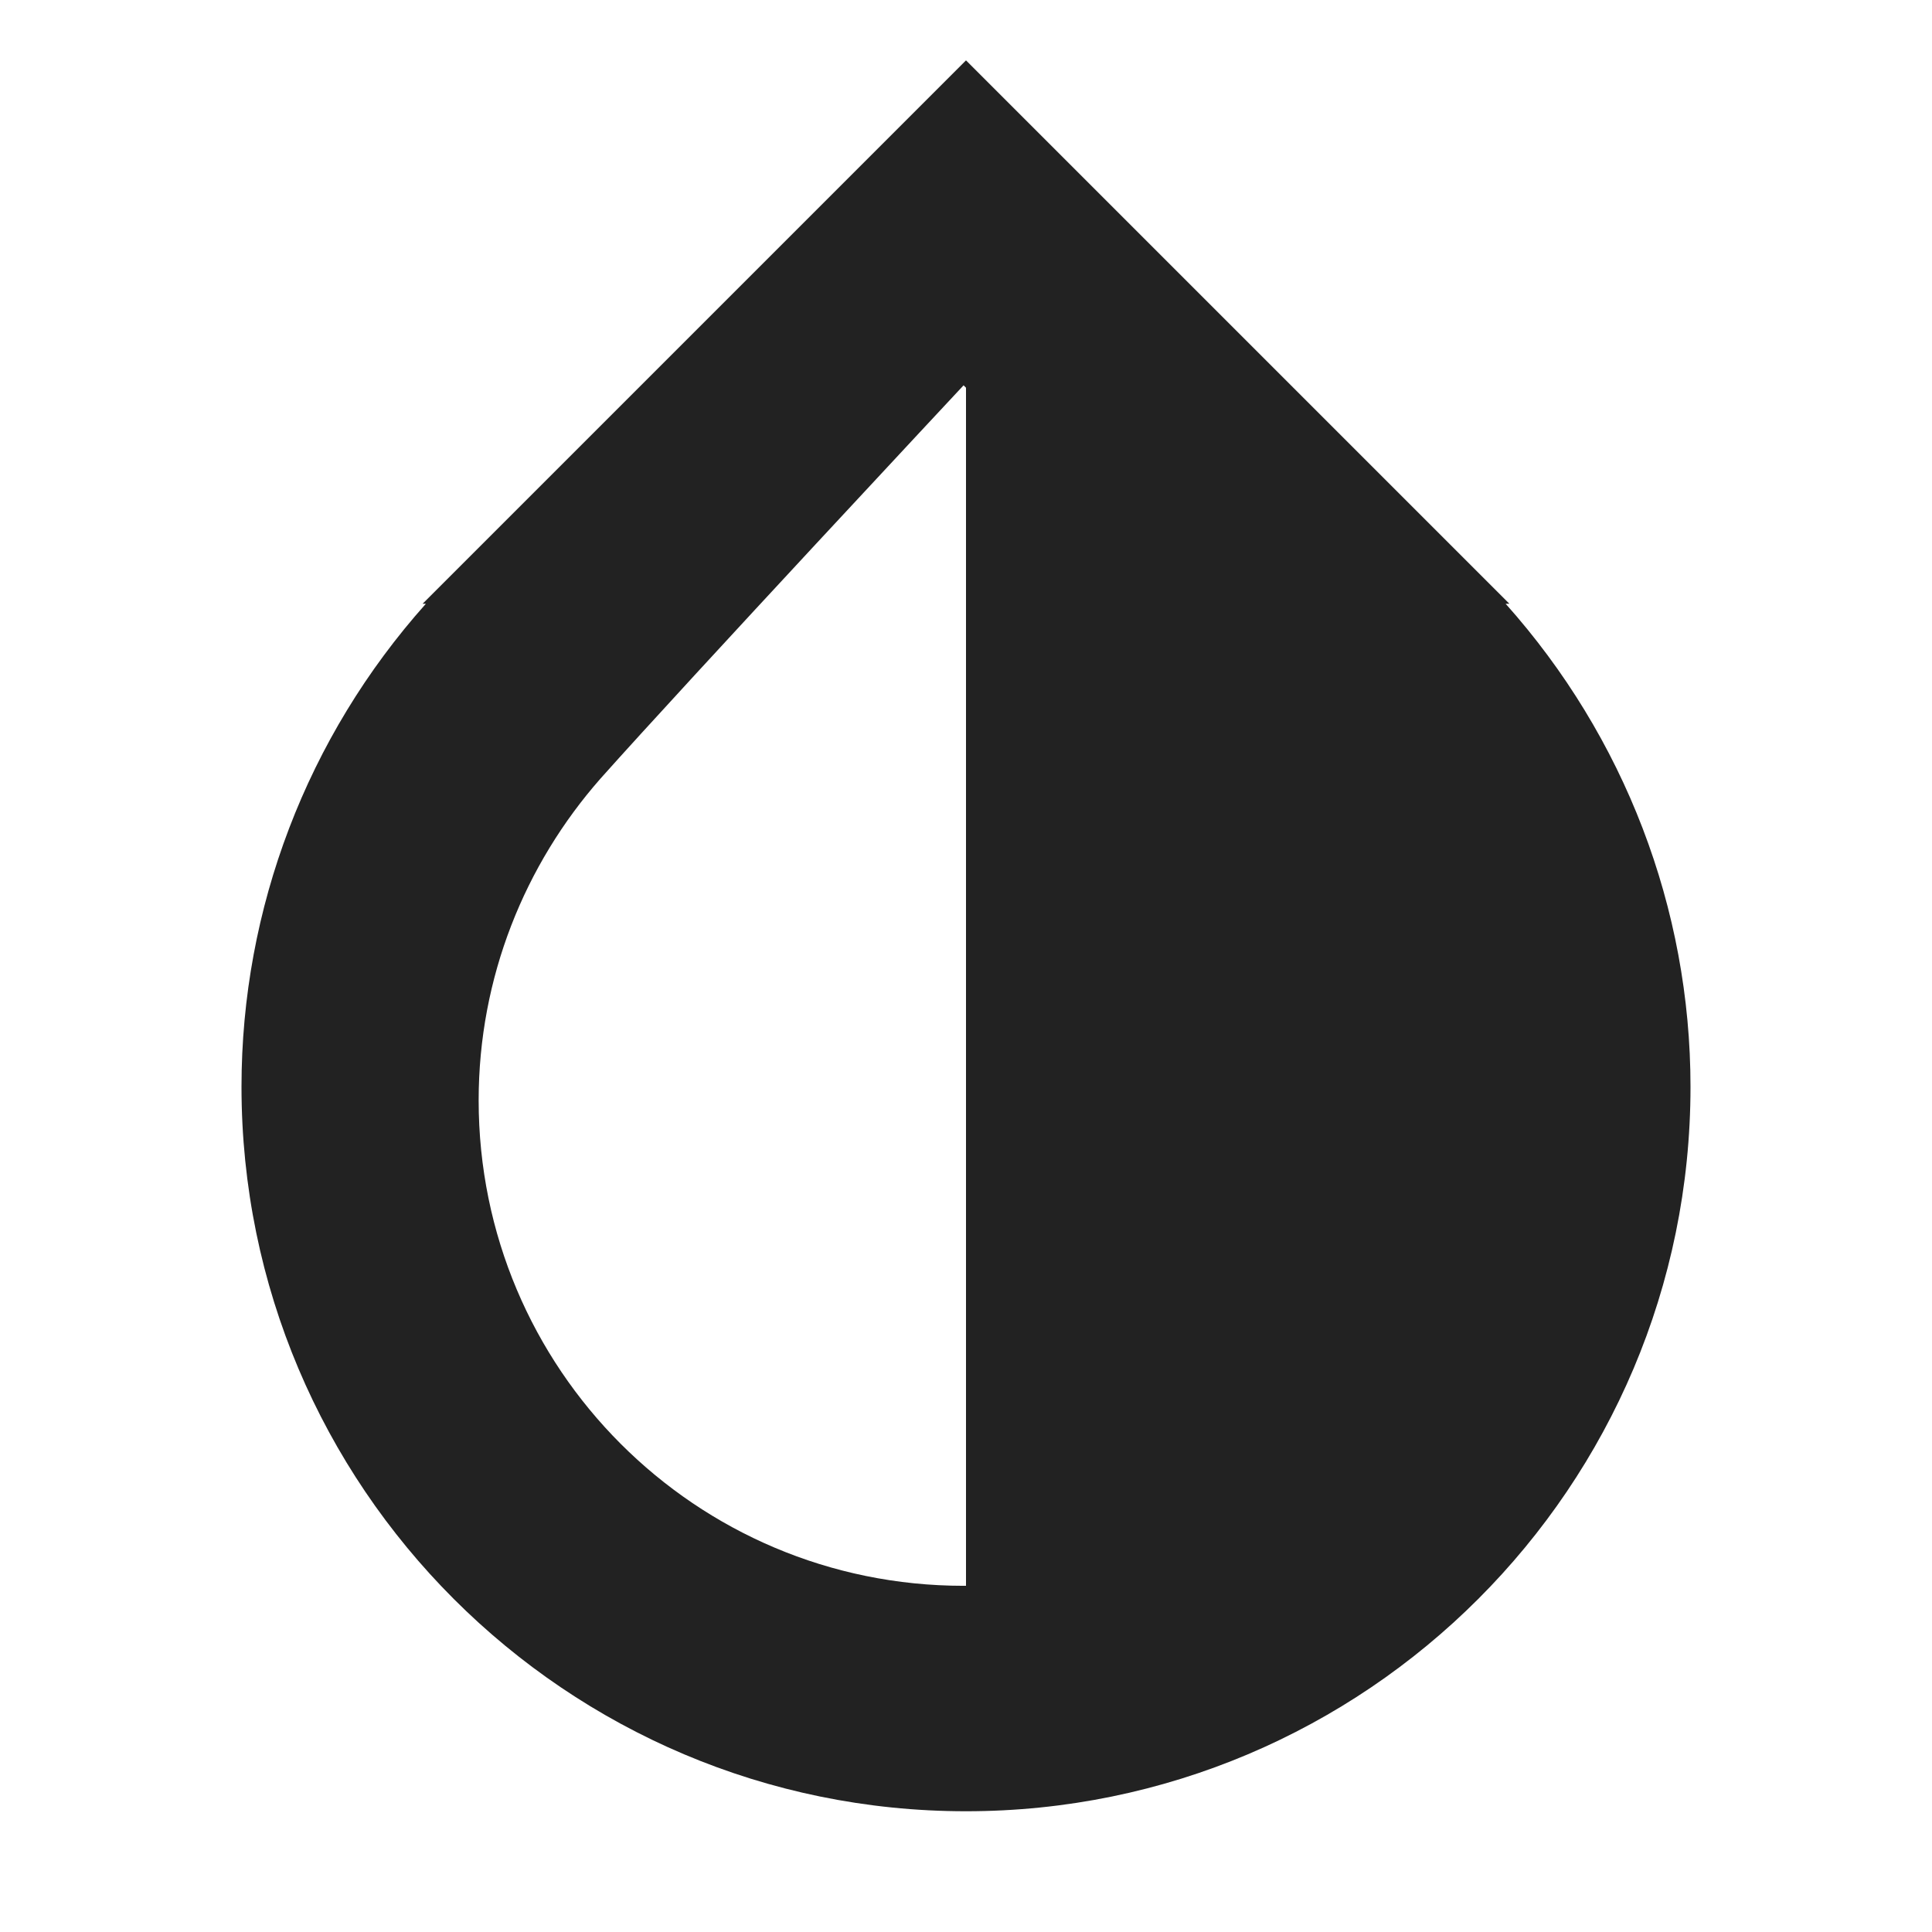
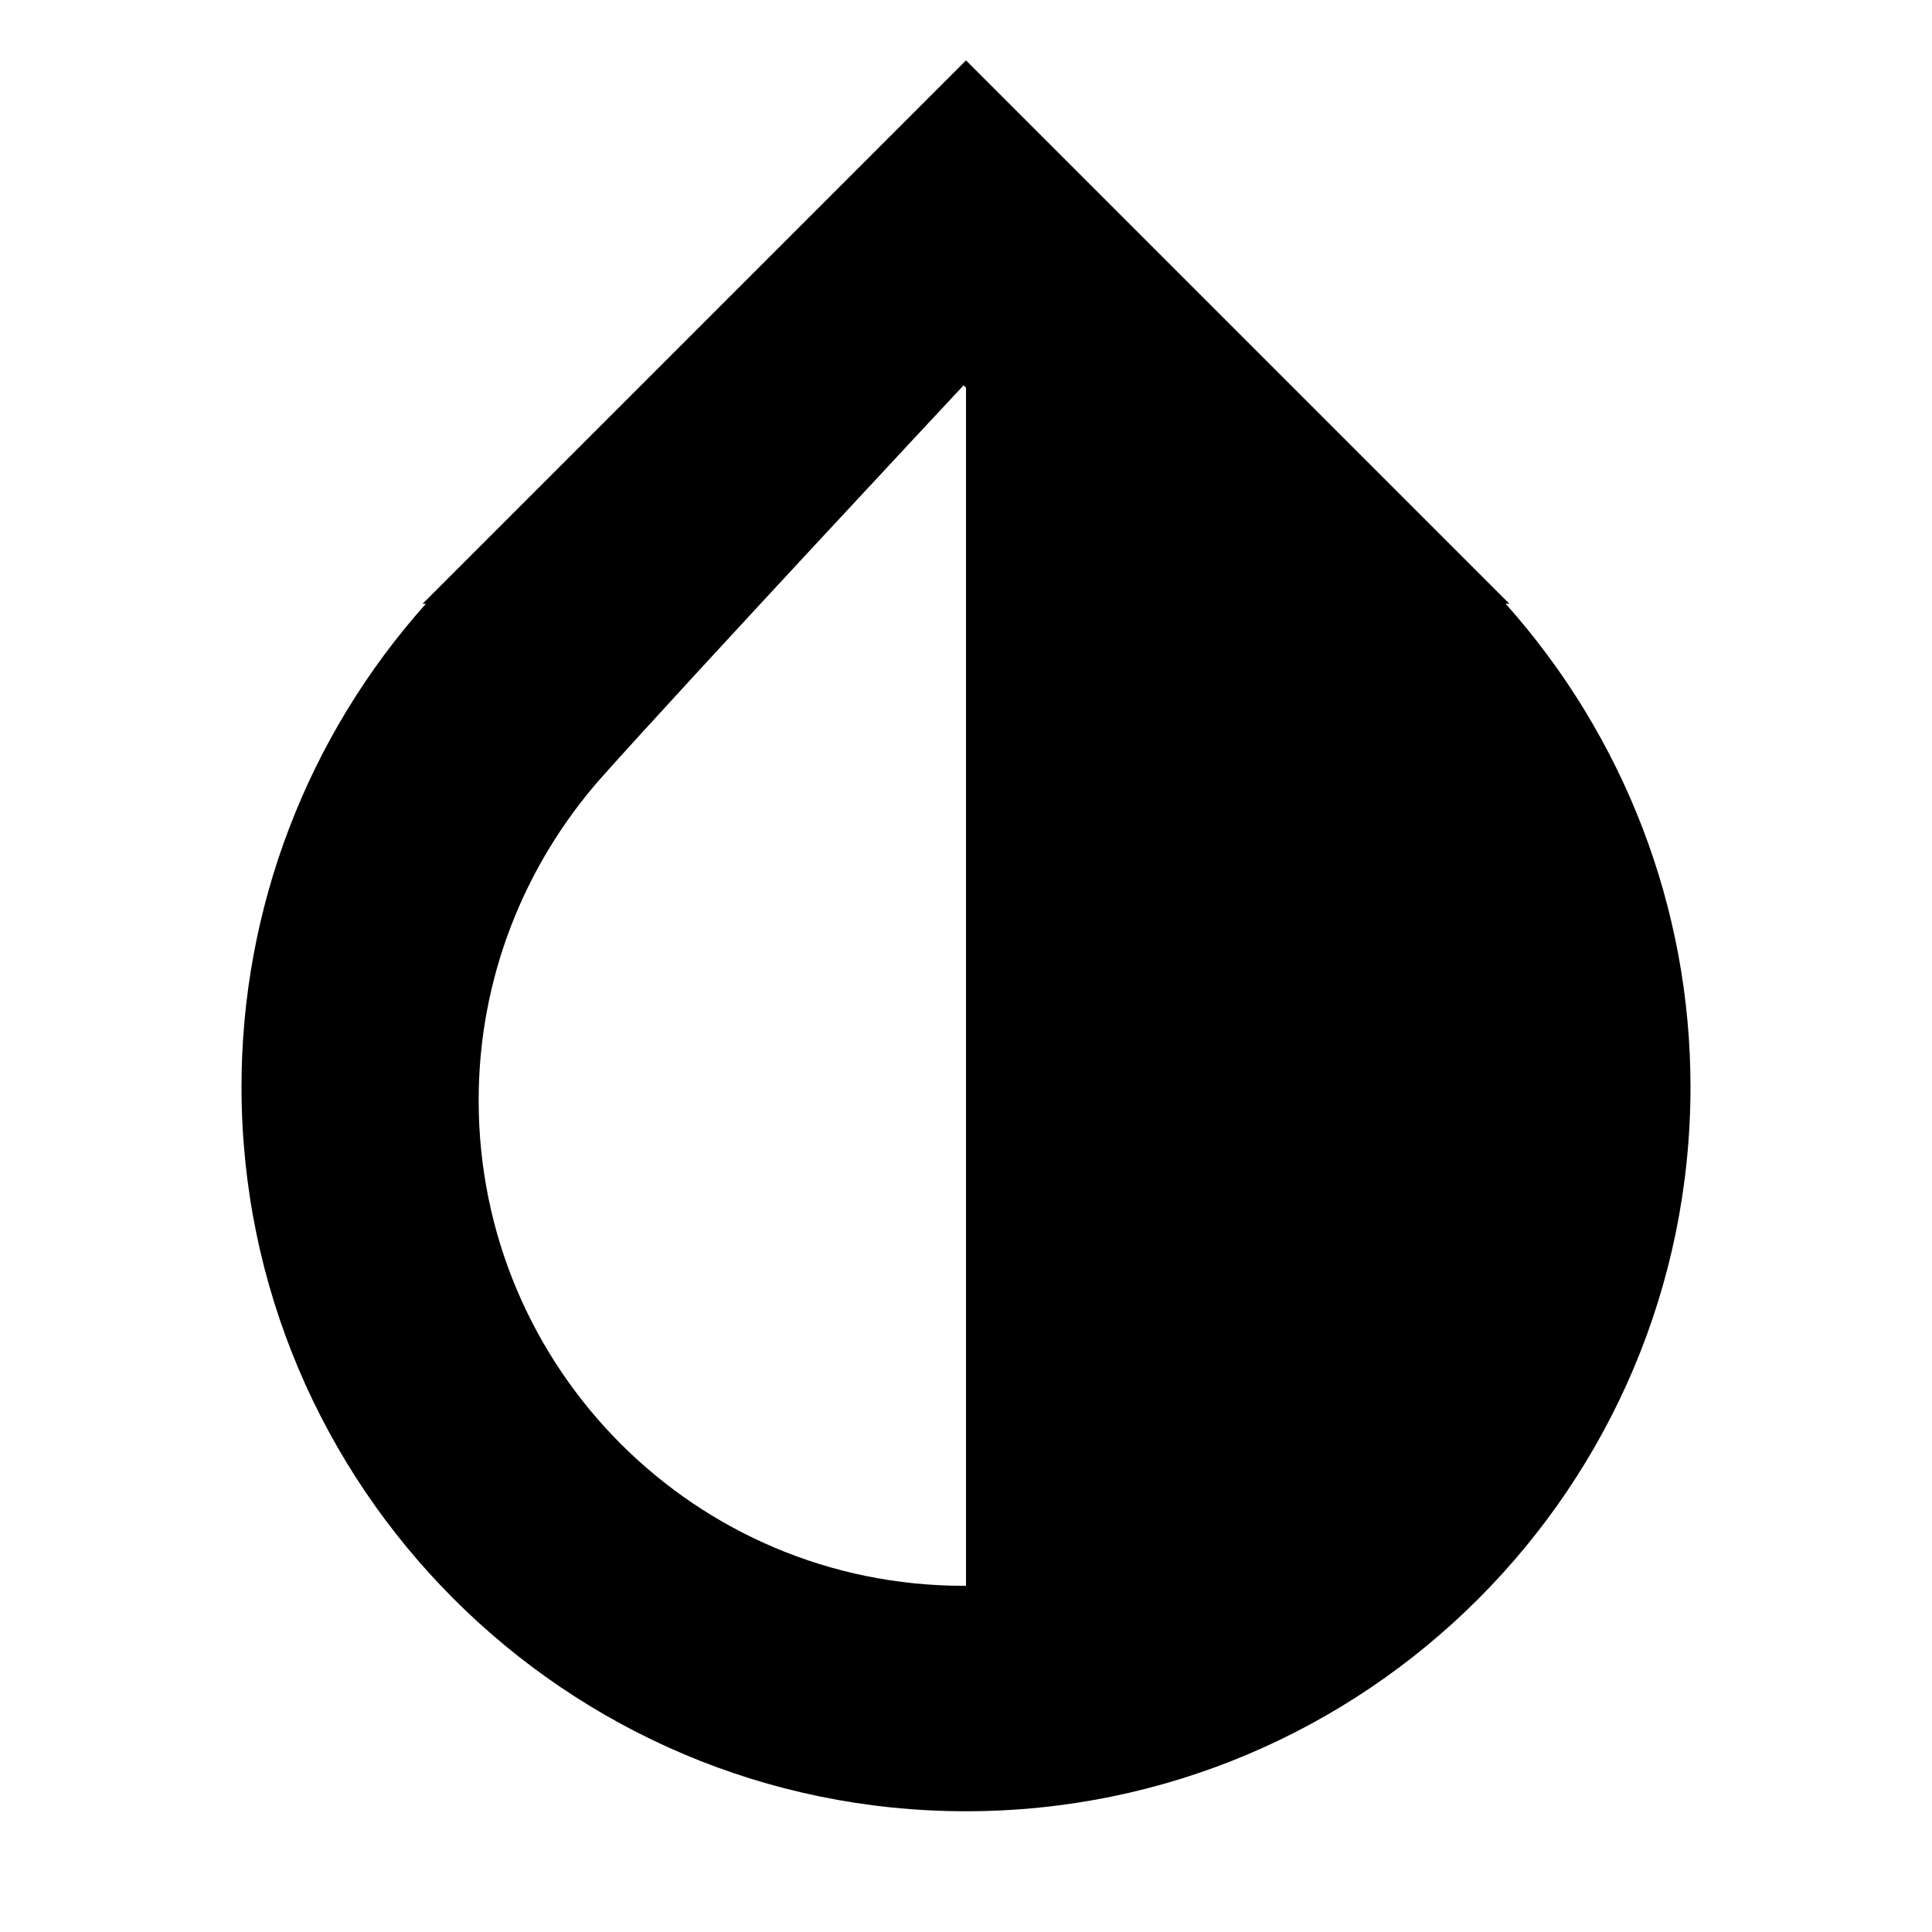
<svg xmlns="http://www.w3.org/2000/svg" height="16px" viewBox="0 0 16 16" width="16px">
-   <path d="m 8 0.5 l -4.5 4.5 h 0.027 c -0.984 1.102 -1.527 2.523 -1.527 4 c 0 3.312 2.688 6 6 6 s 6 -2.688 6 -6 c 0 -1.477 -0.547 -2.898 -1.531 -4 h 0.031 z m -0.02 2.691 s 0.02 0.02 0.02 0.02 v 9.922 c -0.008 0 -0.012 0 -0.02 0 c -2.219 0 -4.016 -1.797 -4.016 -4.02 c 0 -1.02 0.383 -1.953 1.008 -2.664 c 0.738 -0.828 3.008 -3.258 3.008 -3.258 z m 0 0" fill="#222222" />
+   <path d="m 8 0.5 l -4.5 4.5 h 0.027 c -0.984 1.102 -1.527 2.523 -1.527 4 c 0 3.312 2.688 6 6 6 s 6 -2.688 6 -6 c 0 -1.477 -0.547 -2.898 -1.531 -4 h 0.031 z m -0.02 2.691 s 0.02 0.02 0.02 0.02 v 9.922 c -0.008 0 -0.012 0 -0.02 0 c -2.219 0 -4.016 -1.797 -4.016 -4.02 c 0 -1.02 0.383 -1.953 1.008 -2.664 c 0.738 -0.828 3.008 -3.258 3.008 -3.258 z m 0 0" fill="currentColor222" />
</svg>
